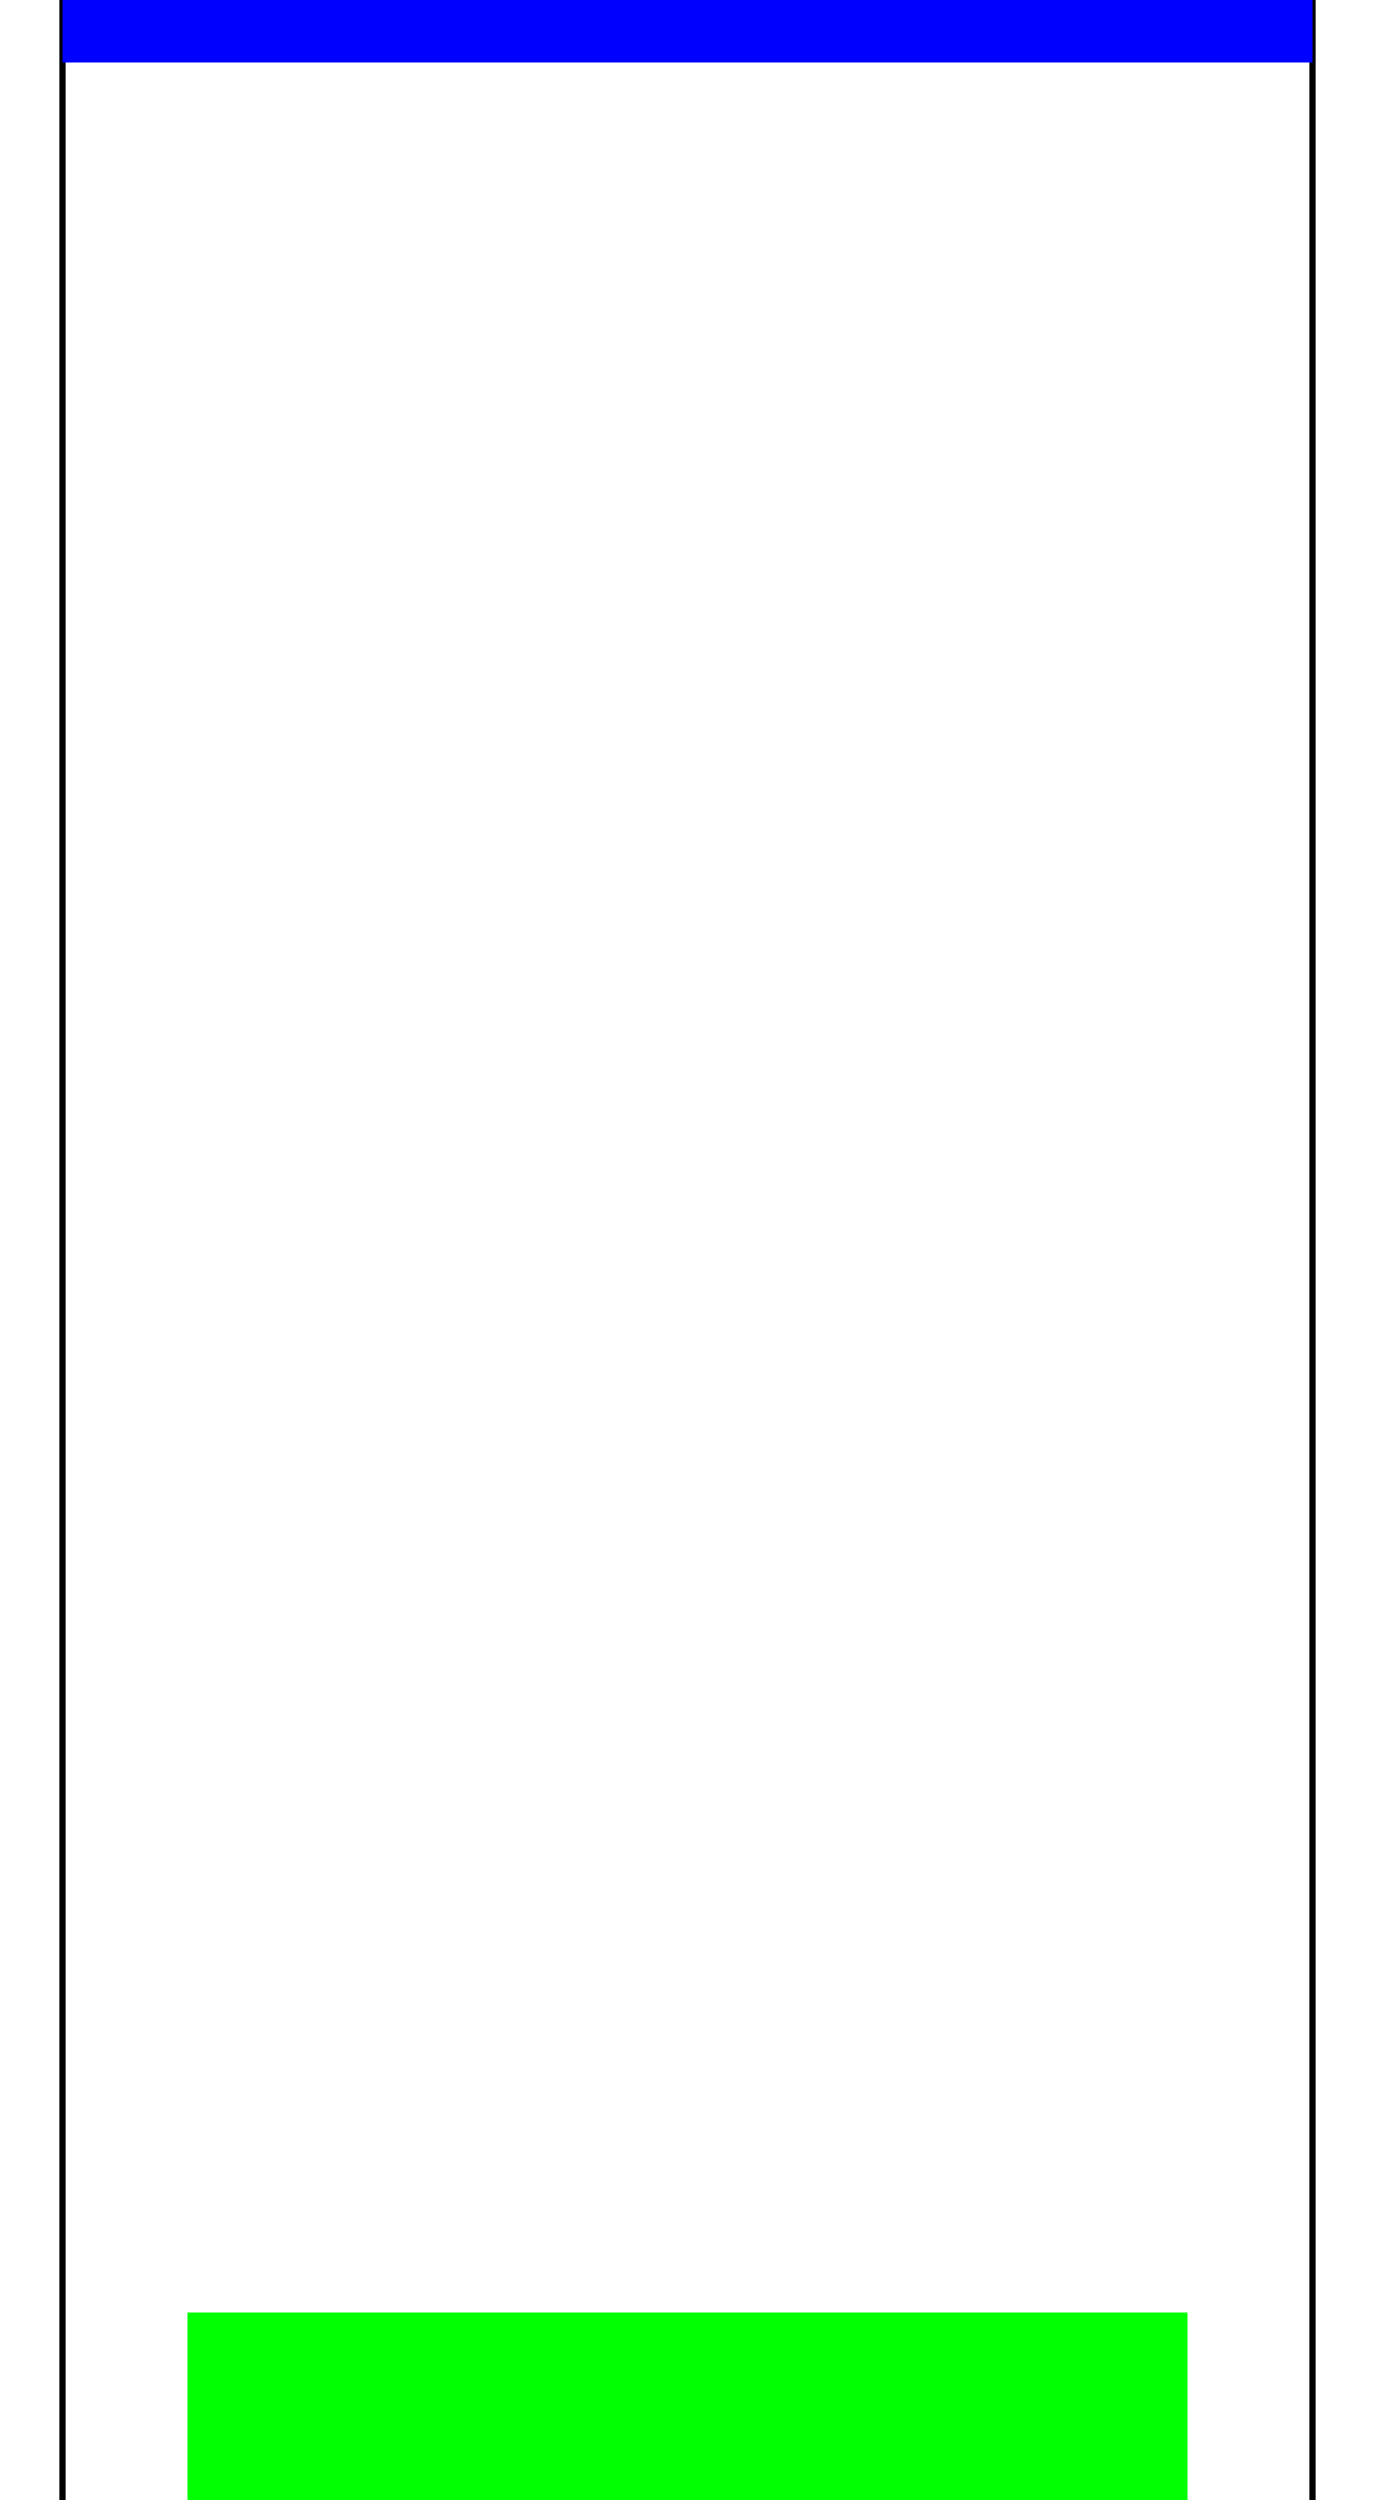
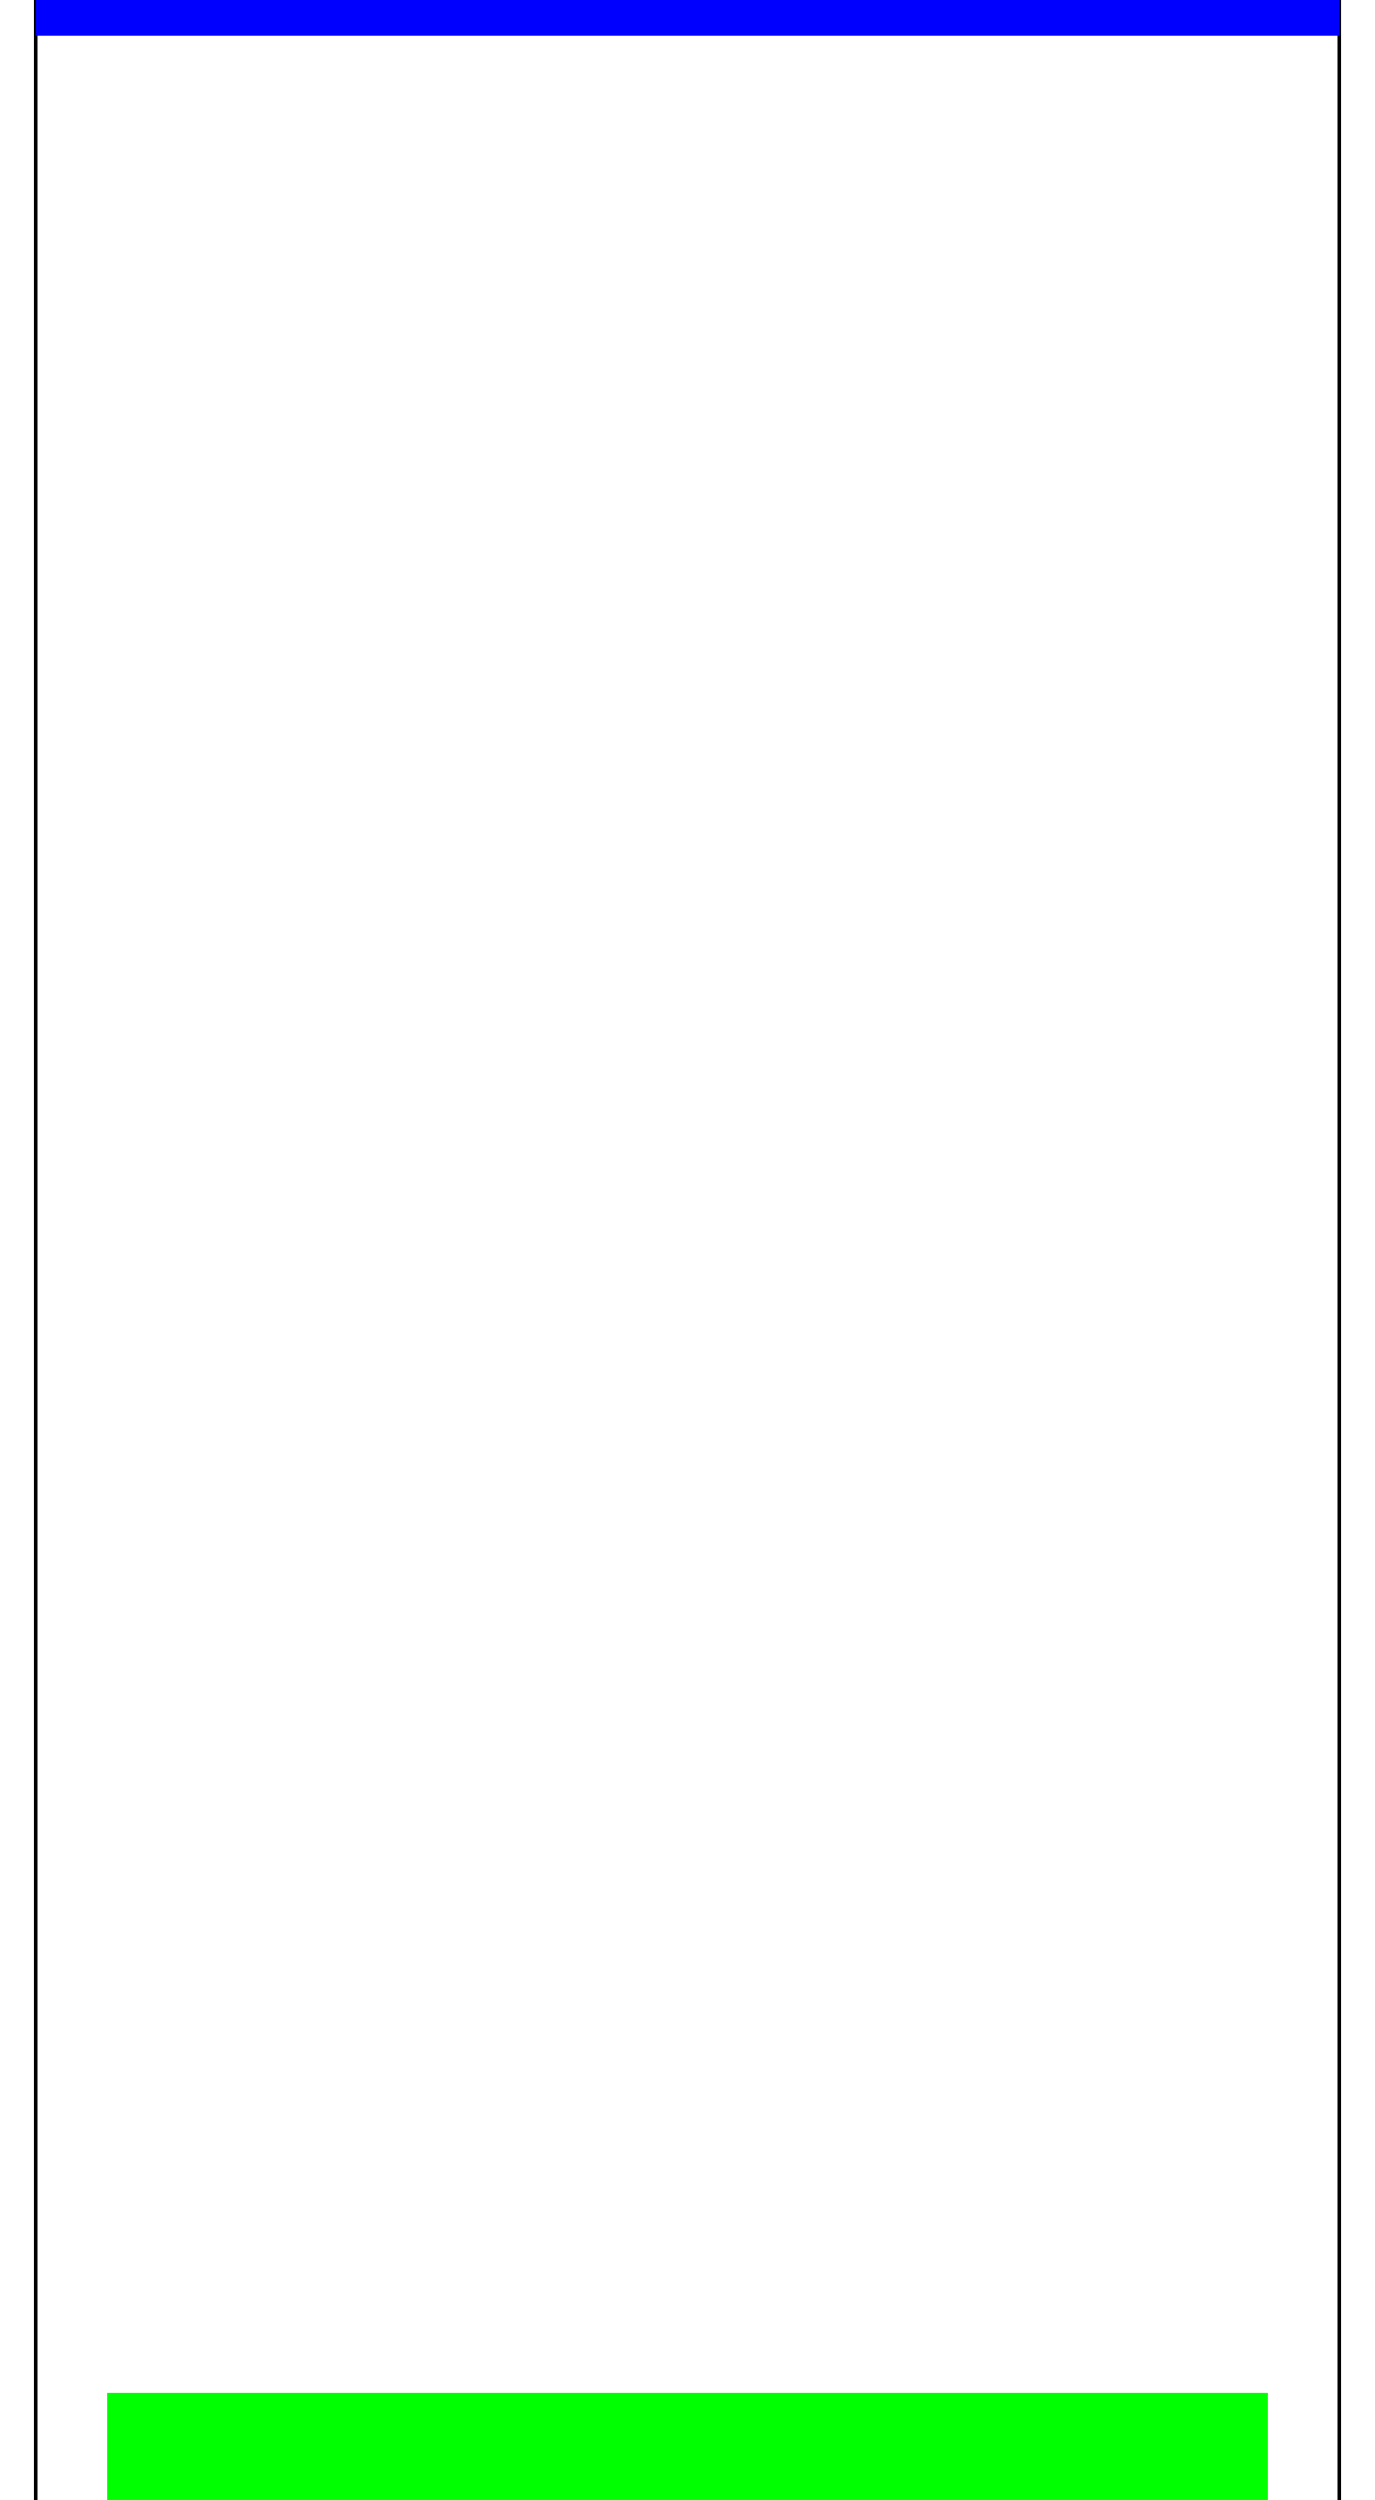
- <svg height="400" width="220">
-   <rect x="0" y="0" width="220" height="400" style="fill:white" />
-   <line x1="10" y1="0" x2="10" y2="400" style="stroke:rgb(0,0,0)" x-csim-class="wall" />
-   <line x1="210" y1="0" x2="210" y2="400" style="stroke:rgb(0,0,0)" x-csim-class="wall" />
-   <rect x="30" y="370" width="160" height="30" style="fill:rgb(0,255,0);" x-csim-class="spawn-area" x-csim-id="0" />
-   <rect x="10" y="0" width="200" height="10" style="fill:rgb(0,0,255);" x-csim-class="target-area" x-csim-id="0" x-csim-last="true" />
+ <svg height="700" width="385">
+   <rect x="0" y="0" width="385" height="700" style="fill:white" />
+   <line x1="10" y1="0" x2="10" y2="700" style="stroke:rgb(0,0,0)" x-csim-class="wall" />
+   <line x1="375" y1="0" x2="375" y2="700" style="stroke:rgb(0,0,0)" x-csim-class="wall" />
+   <rect x="30" y="670" width="325" height="30" style="fill:rgb(0,255,0);" x-csim-class="spawn-area" x-csim-id="0" />
+   <rect x="10" y="0" width="365" height="10" style="fill:rgb(0,0,255);" x-csim-class="target-area" x-csim-id="0" x-csim-last="true" />
</svg>
